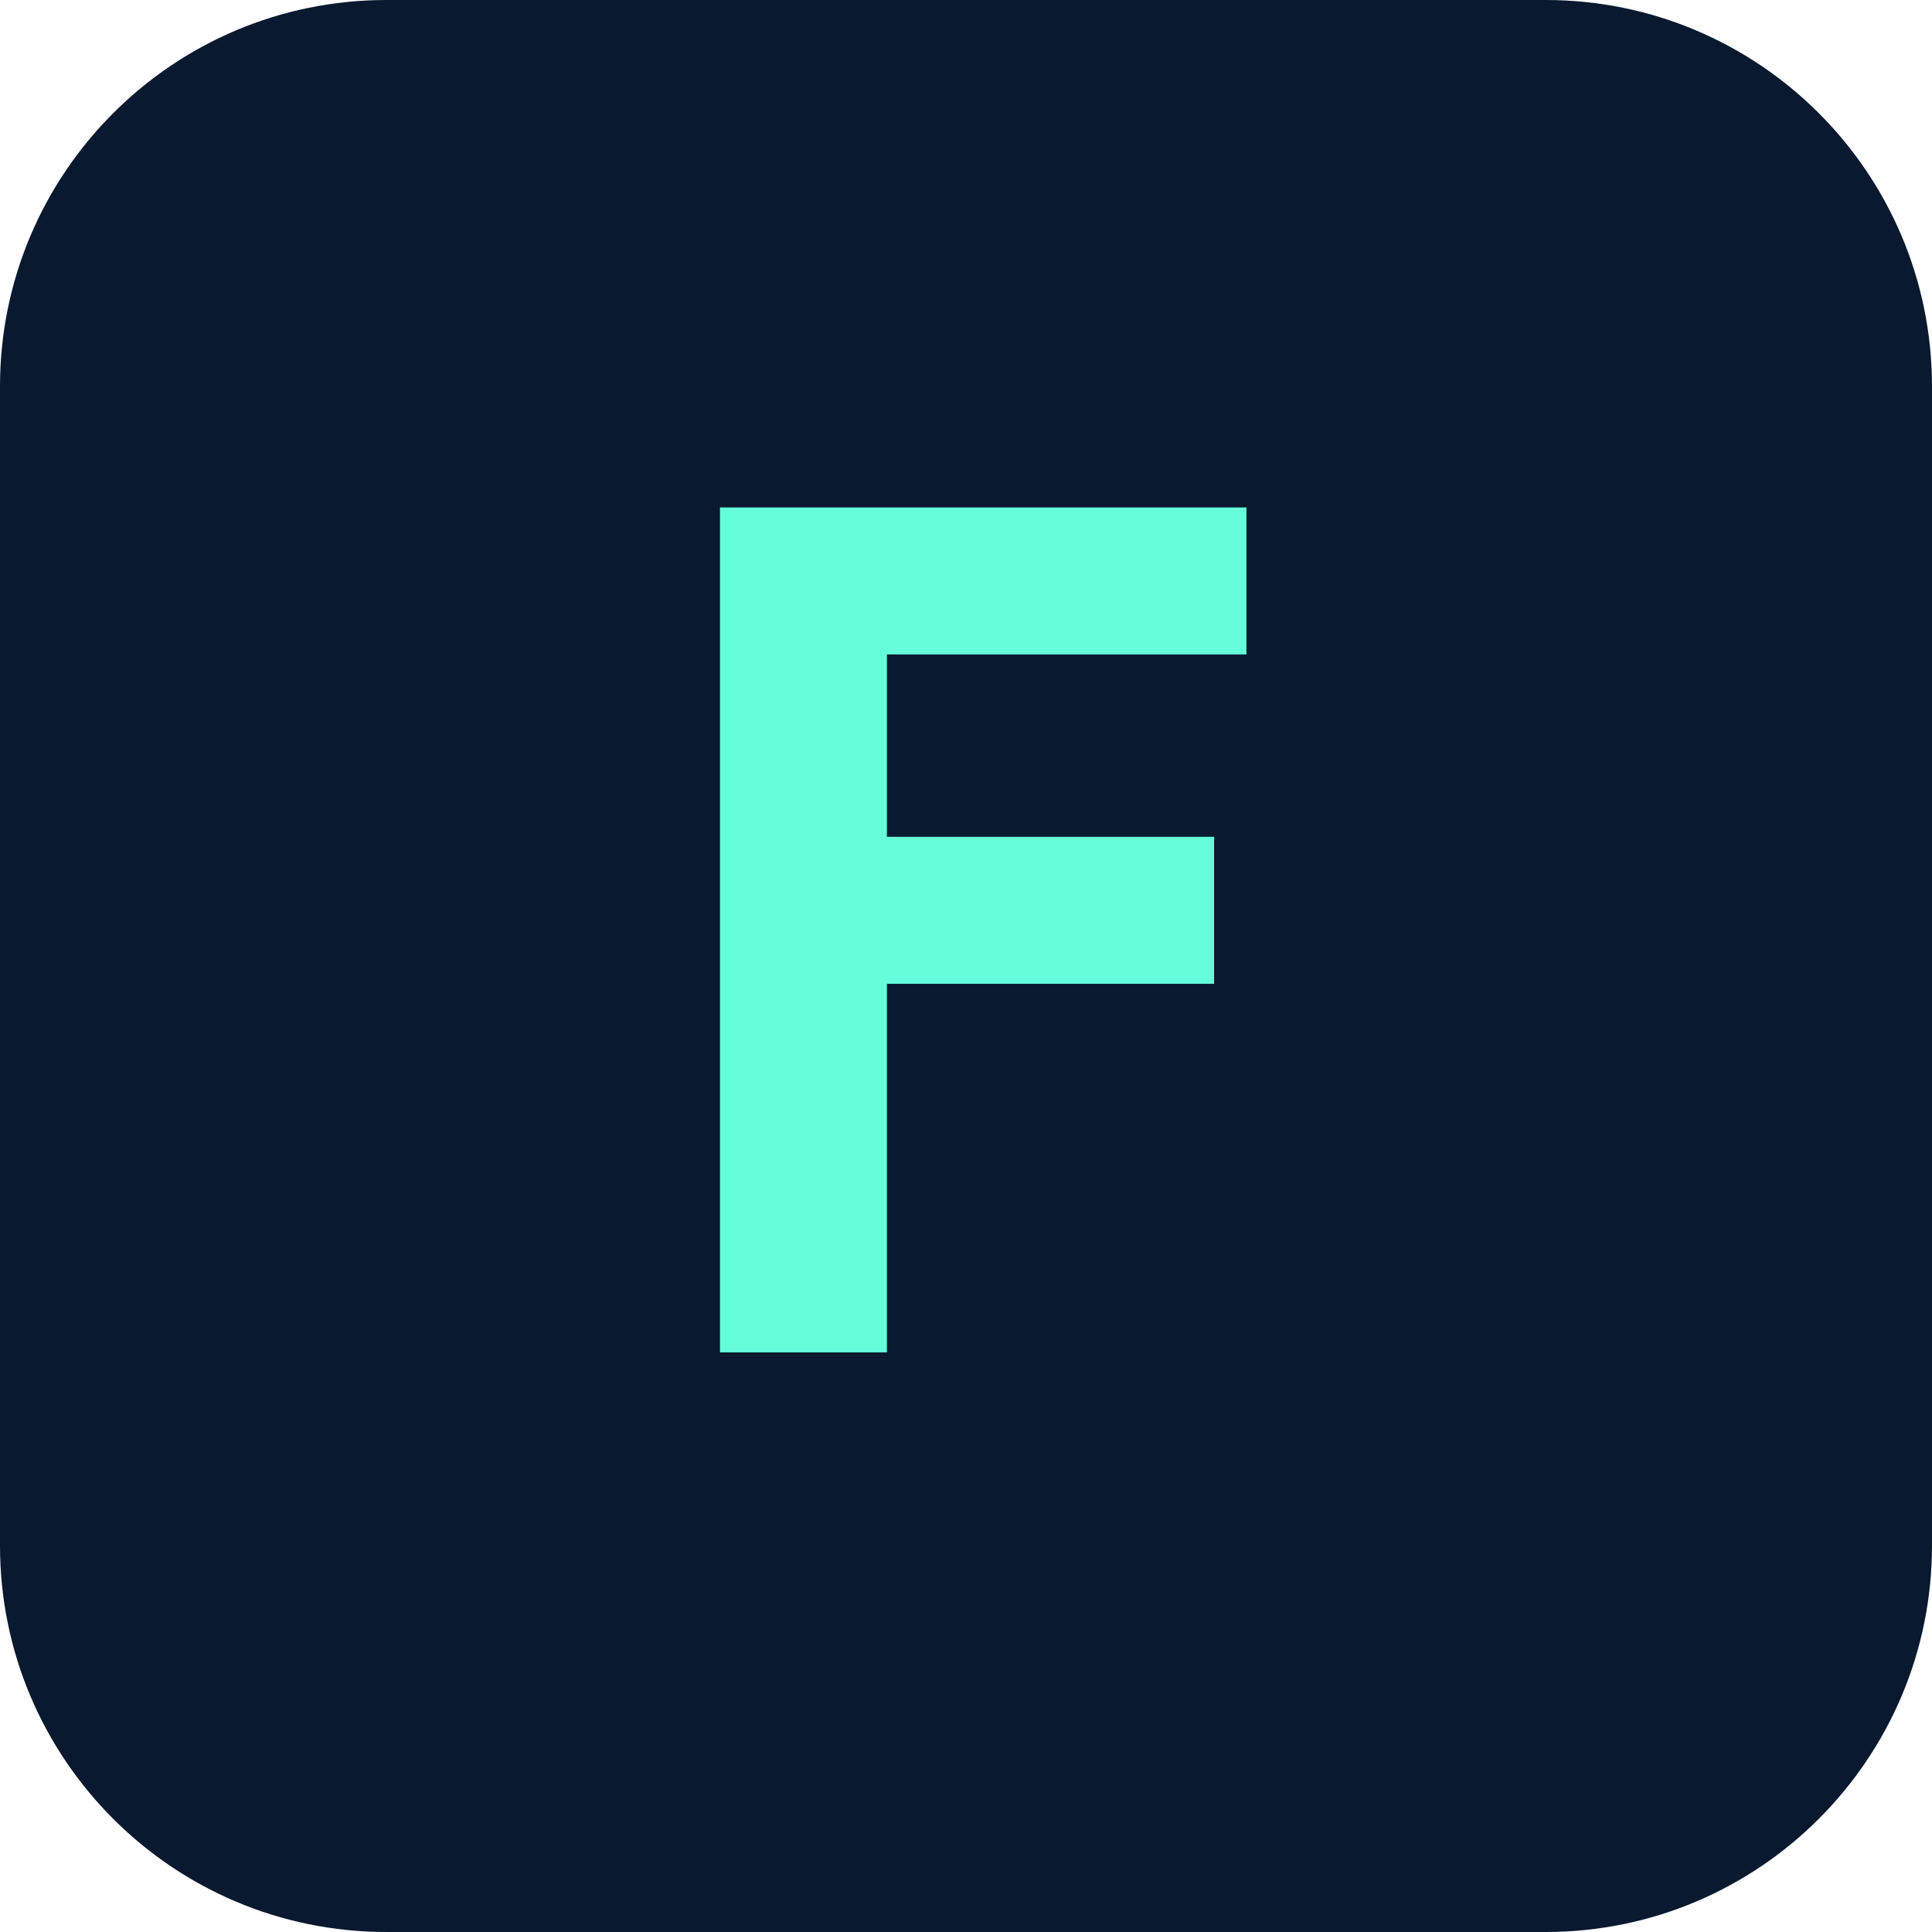
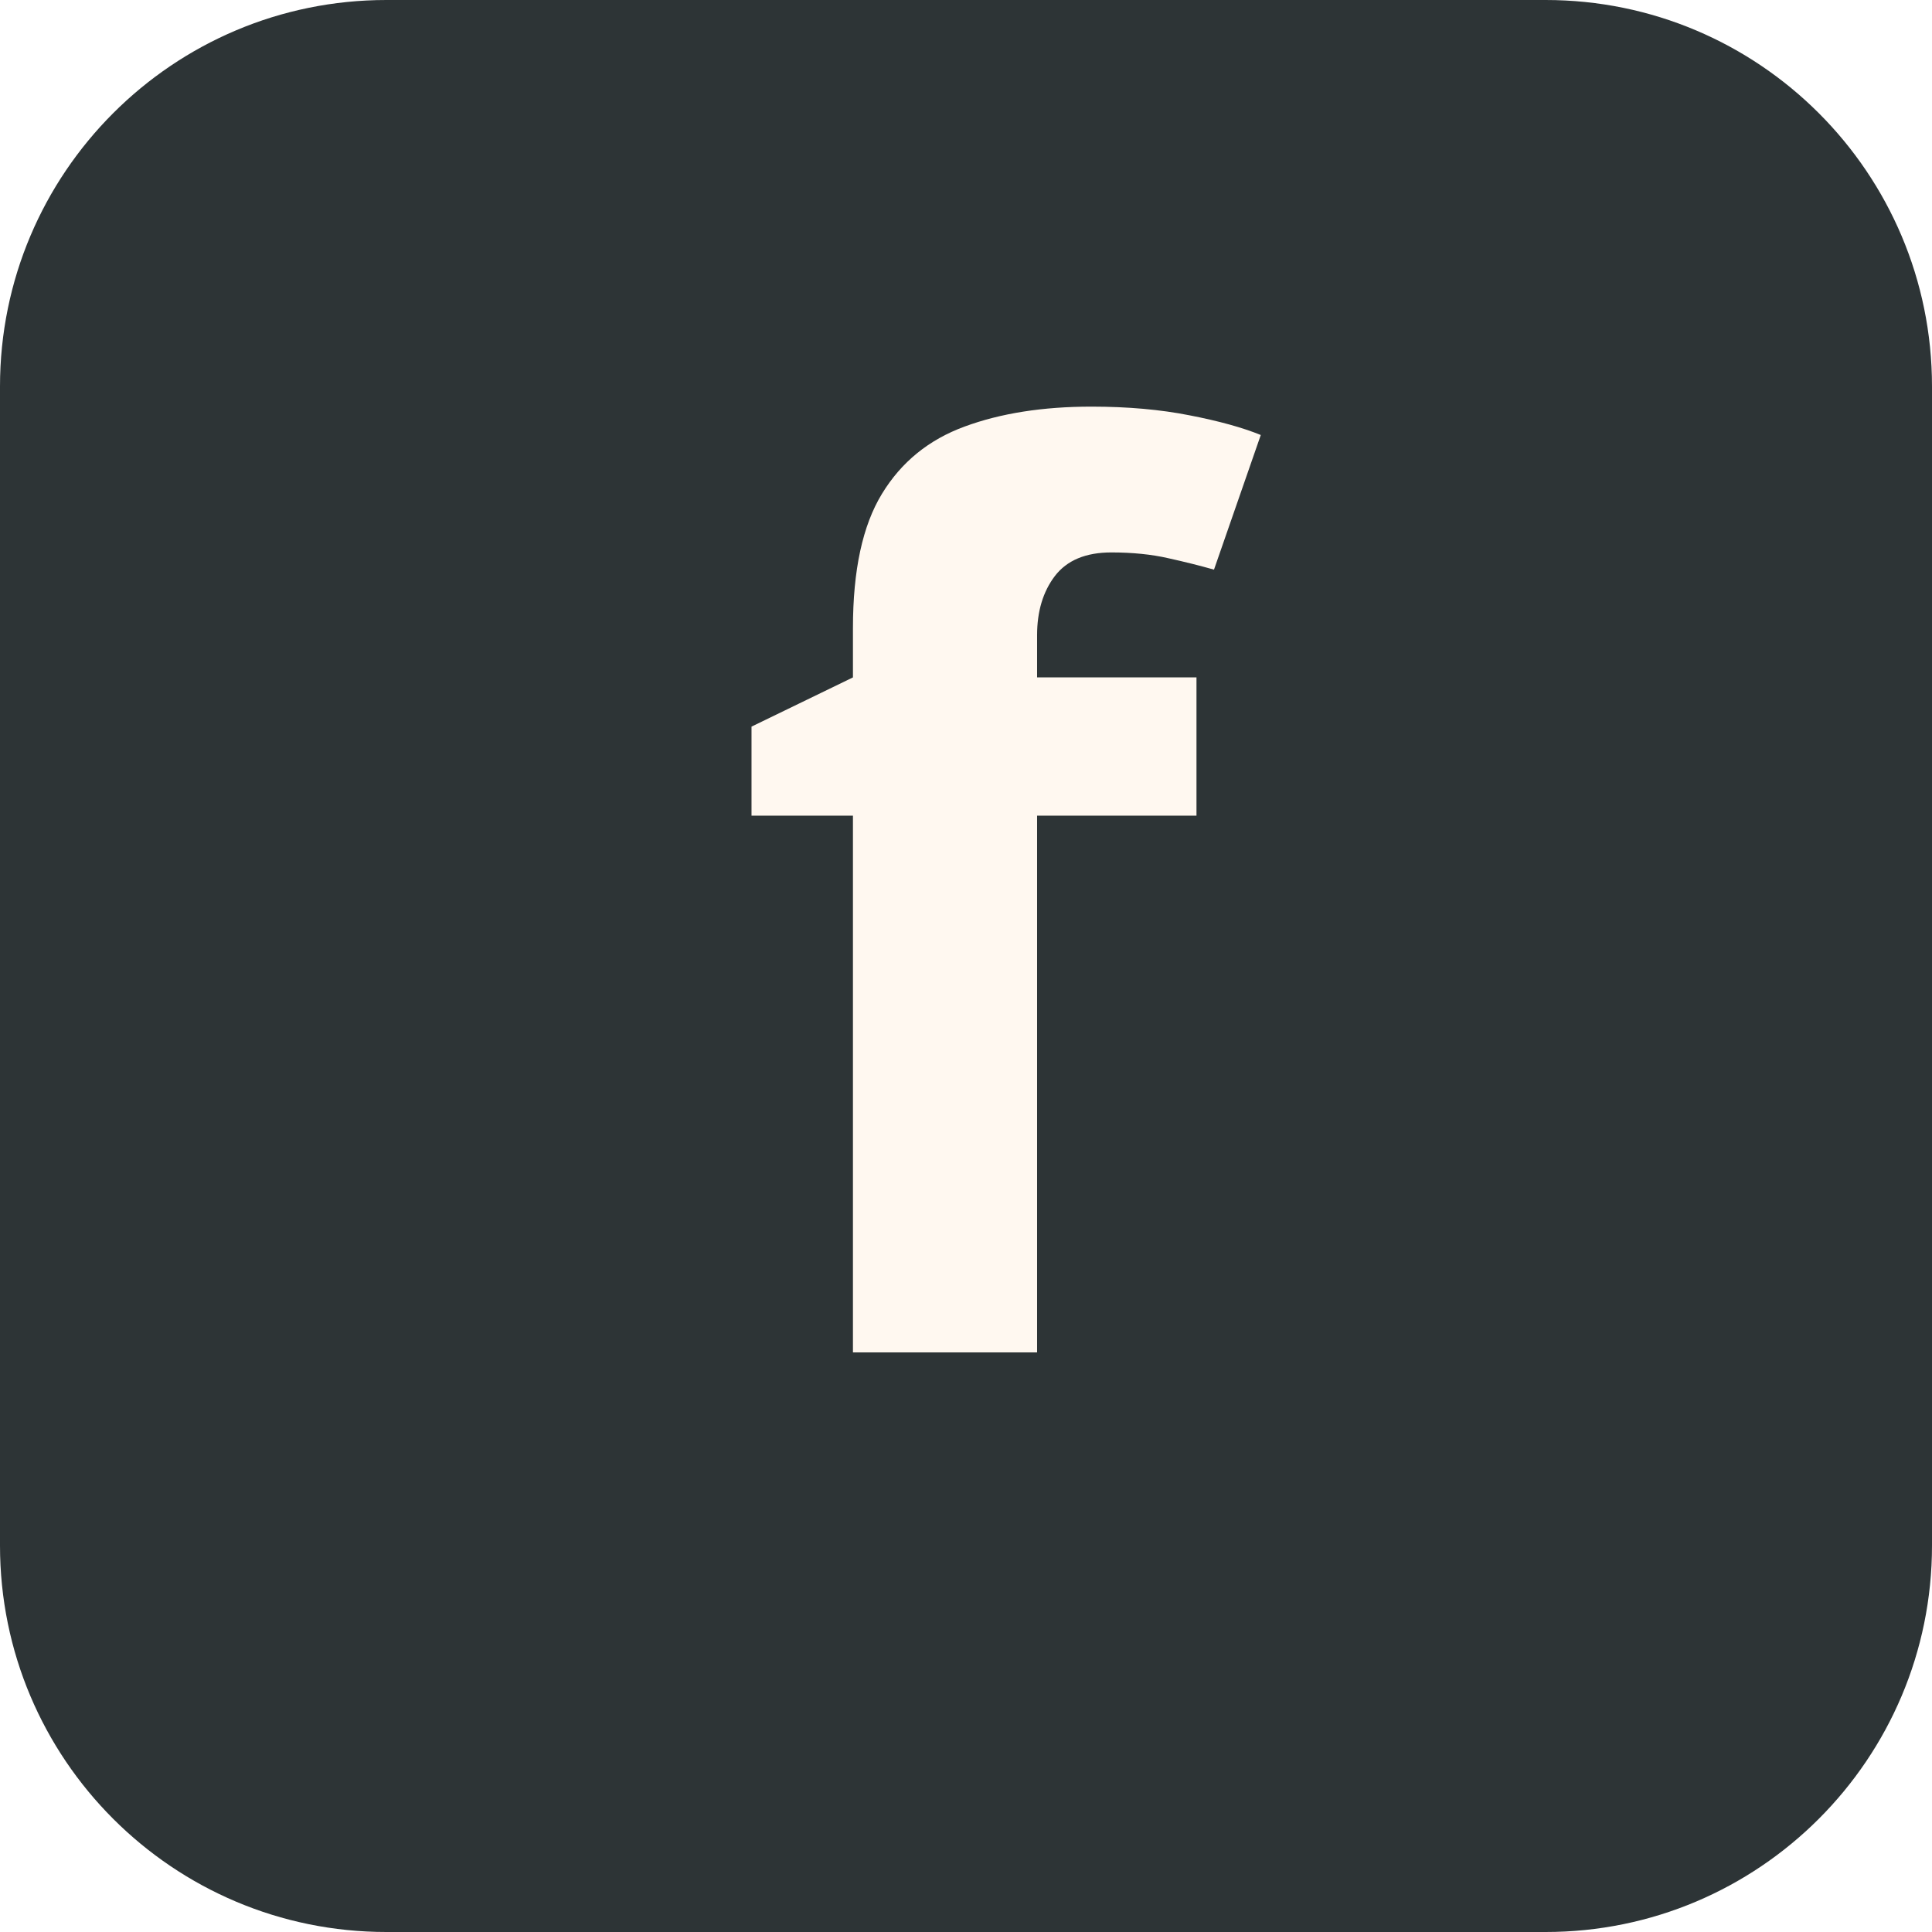
<svg xmlns="http://www.w3.org/2000/svg" viewBox="0 0 100 100">
-   <rect width="100" height="100" rx="20" fill="#0a192f" />
-   <text x="50" y="70" font-family="monospace" font-size="60" font-weight="bold" fill="#64ffda" text-anchor="middle">F</text>
+   <rect width="100" height="100" rx="20" fill="#2D3436" />
+   <text x="50" y="70" font-family="sans-serif" font-size="64" font-weight="bold" fill="#FFF8F0" text-anchor="middle">f</text>
</svg>
